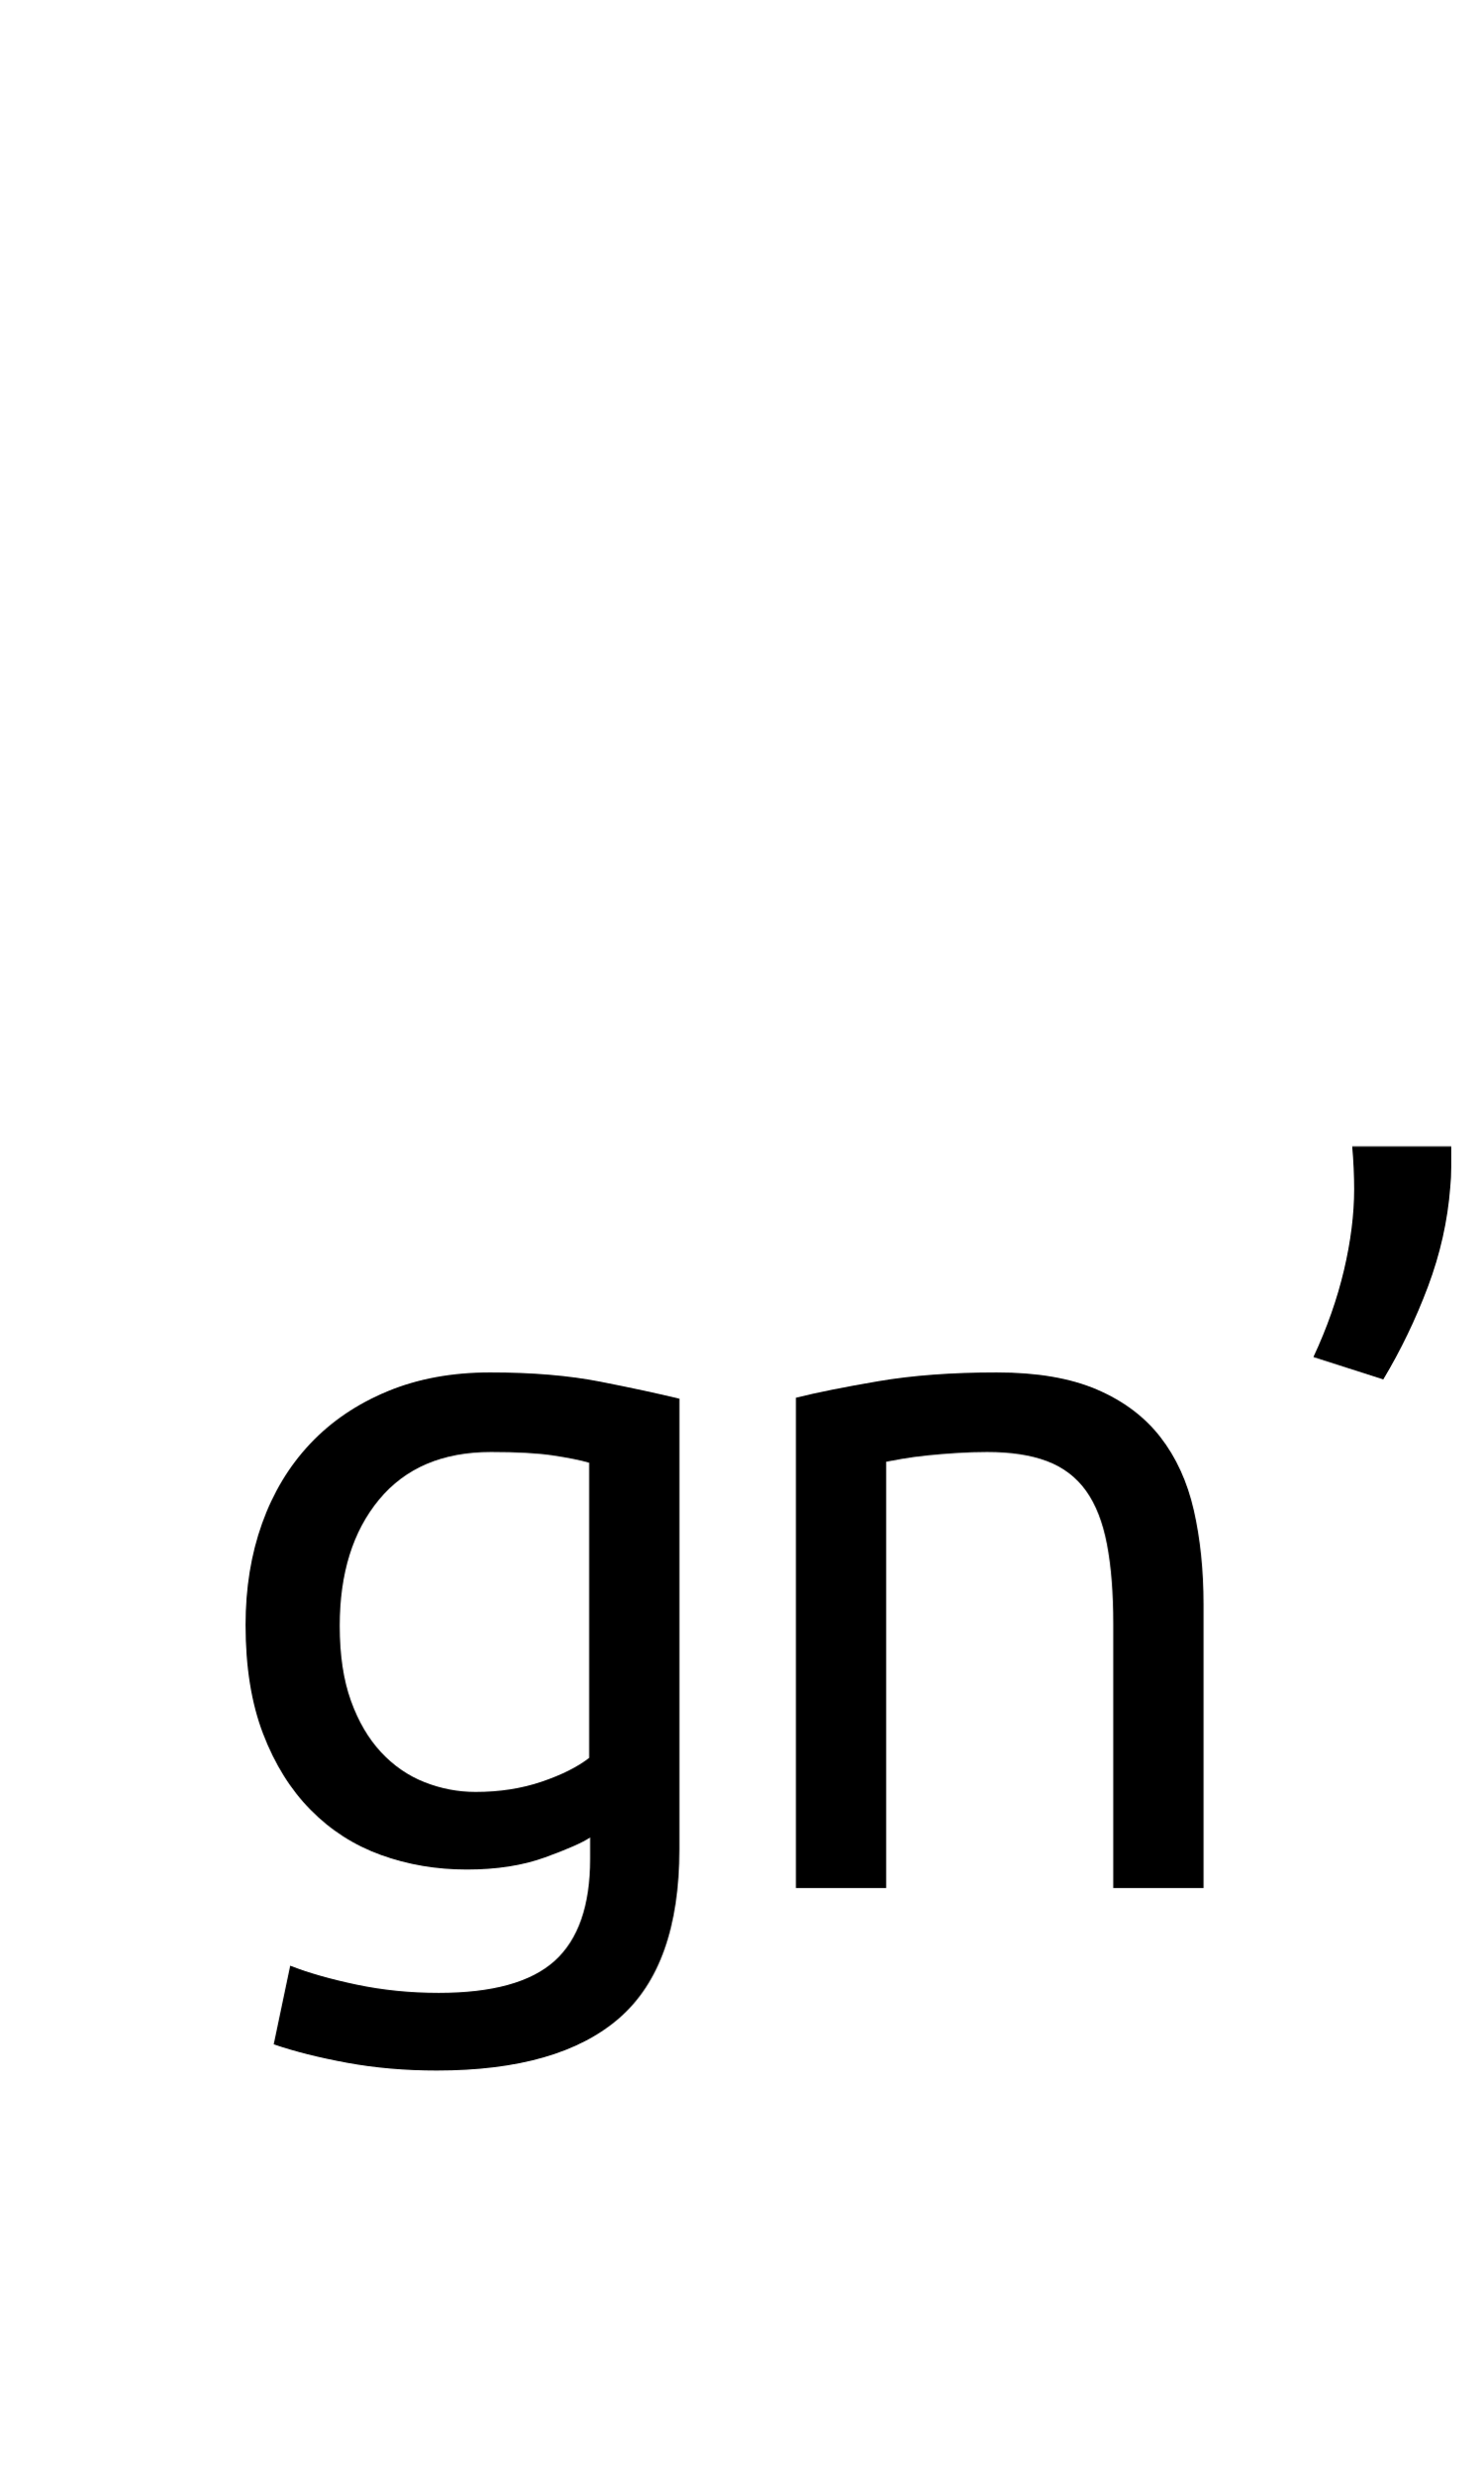
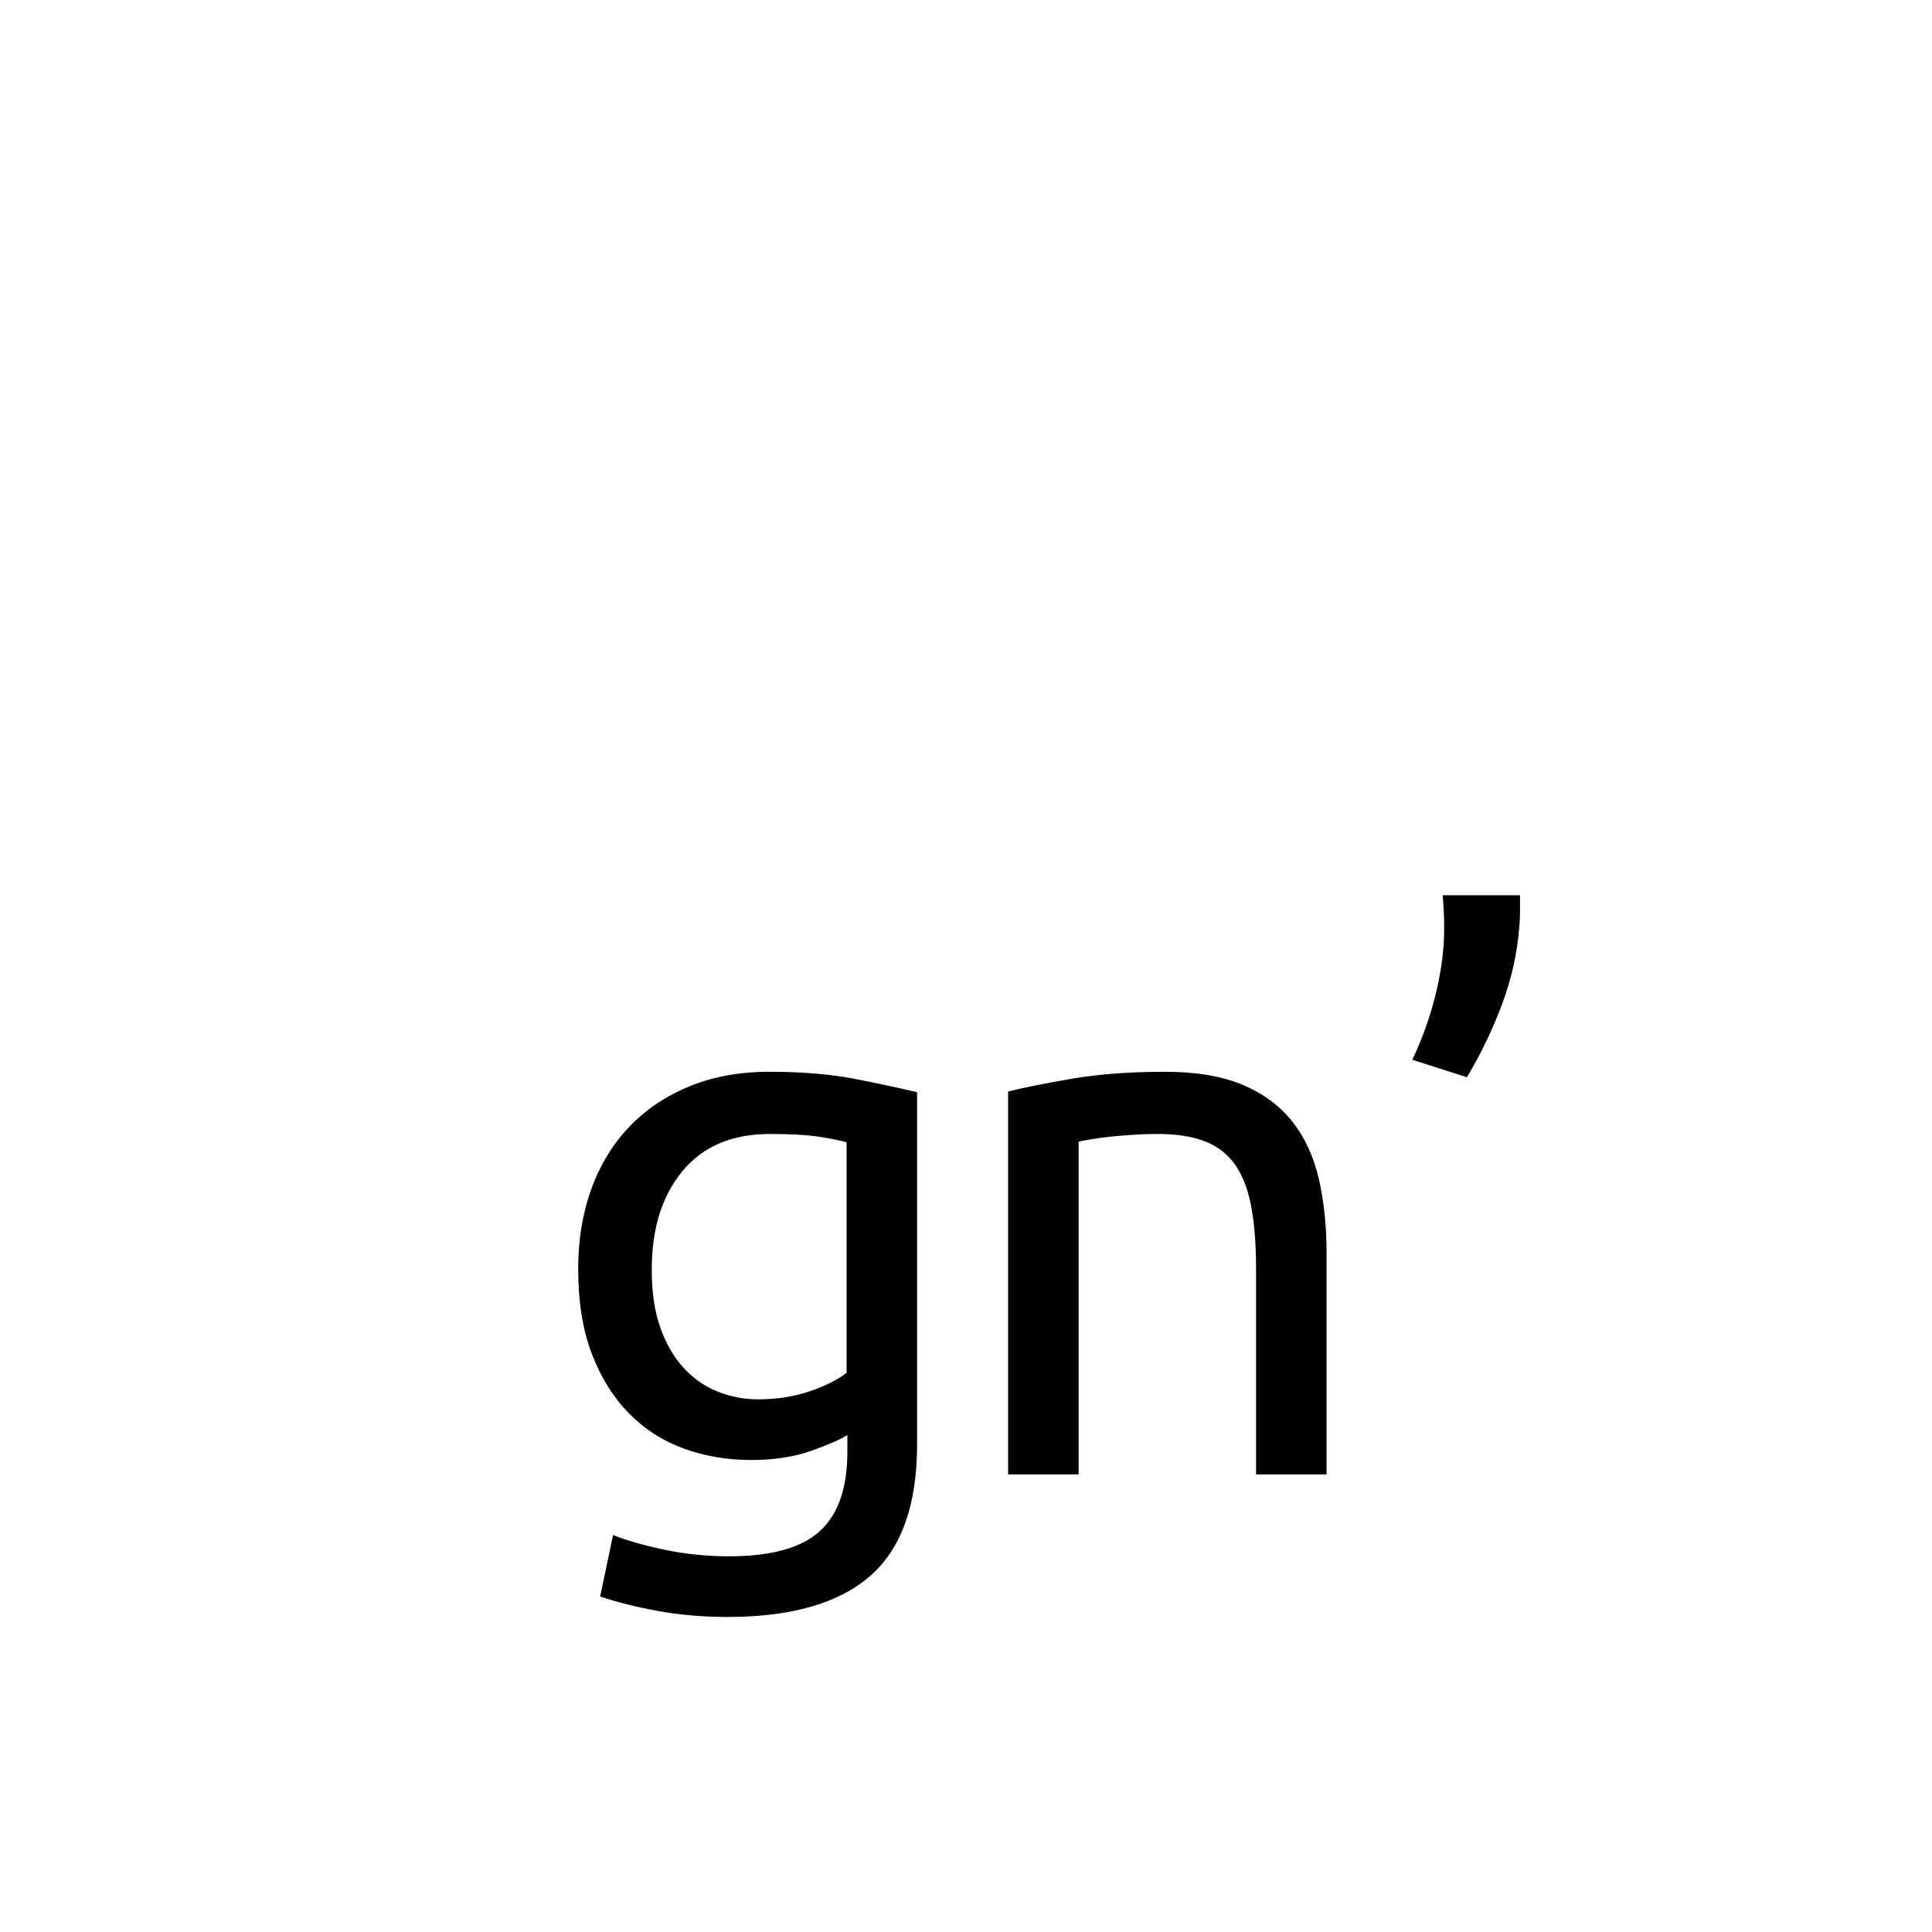
- <svg xmlns="http://www.w3.org/2000/svg" version="1.1" x="0px" y="0px" width="340.157px" height="566.93px" viewBox="0 0 340.157 566.93" enable-background="new 0 0 340.157 566.93" xml:space="preserve">
+ <svg xmlns="http://www.w3.org/2000/svg" version="1.1" x="0px" y="0px" width="340.157px" height="340.157px" viewBox="0 0 340.157 566.93" enable-background="new 0 0 340.157 566.93" xml:space="preserve">
  <g id="fond" display="none">
    <rect x="-5507.259" y="-9811.008" display="inline" fill-rule="evenodd" clip-rule="evenodd" fill="#58595B" width="16654.492" height="16572.797" />
  </g>
  <g id="en_cours">
</g>
  <g id="fini">
    <g>
      <path d="M135.264,421.082c-1.78,1.189-5.229,2.709-10.346,4.562c-5.118,1.856-11.091,2.781-17.911,2.781    c-6.975,0-13.538-1.112-19.691-3.337c-6.157-2.226-11.535-5.674-16.131-10.347c-4.6-4.673-8.232-10.492-10.902-17.466    c-2.67-6.971-4.006-15.276-4.006-24.92c0-8.455,1.259-16.204,3.783-23.251c2.521-7.044,6.191-13.128,11.014-18.245    c4.818-5.117,10.715-9.122,17.688-12.015c6.971-2.893,14.831-4.339,23.585-4.339c9.64,0,18.057,0.706,25.253,2.113    c7.193,1.412,13.239,2.709,18.134,3.895v103.238c0,17.801-4.6,30.705-13.795,38.715c-9.199,8.01-23.14,12.016-41.829,12.016    c-7.27,0-14.129-0.595-20.581-1.78c-6.453-1.189-12.054-2.597-16.799-4.228l3.782-18.022c4.151,1.631,9.233,3.077,15.241,4.339    c6.008,1.259,12.272,1.892,18.801,1.892c12.311,0,21.172-2.448,26.589-7.343c5.413-4.896,8.121-12.683,8.121-23.362V421.082z     M135.042,335.198c-2.079-0.591-4.86-1.147-8.344-1.669c-3.486-0.518-8.197-0.778-14.128-0.778    c-11.125,0-19.691,3.636-25.699,10.902c-6.007,7.27-9.011,16.909-9.011,28.925c0,6.675,0.852,12.387,2.559,17.132    c1.703,4.749,4.005,8.678,6.897,11.793c2.893,3.114,6.229,5.416,10.013,6.897c3.782,1.484,7.676,2.225,11.681,2.225    c5.486,0,10.53-0.778,15.13-2.336c4.596-1.558,8.232-3.372,10.902-5.451V335.198z" />
      <path d="M182.431,320.291c4.745-1.186,11.048-2.447,18.912-3.782c7.86-1.335,16.91-2.003,27.145-2.003    c9.195,0,16.834,1.3,22.918,3.894c6.08,2.597,10.937,6.23,14.573,10.902c3.633,4.673,6.191,10.273,7.676,16.799    c1.481,6.529,2.226,13.722,2.226,21.582v64.97h-20.692v-60.52c0-7.12-0.483-13.2-1.446-18.245    c-0.967-5.041-2.559-9.122-4.784-12.237c-2.225-3.114-5.193-5.374-8.899-6.786c-3.71-1.408-8.309-2.113-13.795-2.113    c-2.226,0-4.526,0.076-6.897,0.223c-2.375,0.149-4.638,0.333-6.786,0.556c-2.152,0.223-4.082,0.483-5.785,0.779    c-1.707,0.299-2.931,0.521-3.671,0.667v97.677h-20.692V320.291z" />
    </g>
    <g>
      <path d="M332.651,262.705c0,1.634,0,3.226,0,4.783s-0.076,3.08-0.222,4.562c-0.595,7.714-2.302,15.317-5.118,22.806    c-2.819,7.492-6.23,14.573-10.235,21.249l-16.02-5.118c3.115-6.675,5.451-13.312,7.009-19.913    c1.558-6.599,2.336-12.794,2.336-18.579c0-1.48-0.039-3.076-0.111-4.783c-0.077-1.704-0.188-3.372-0.334-5.006H332.651z" />
    </g>
  </g>
</svg>
